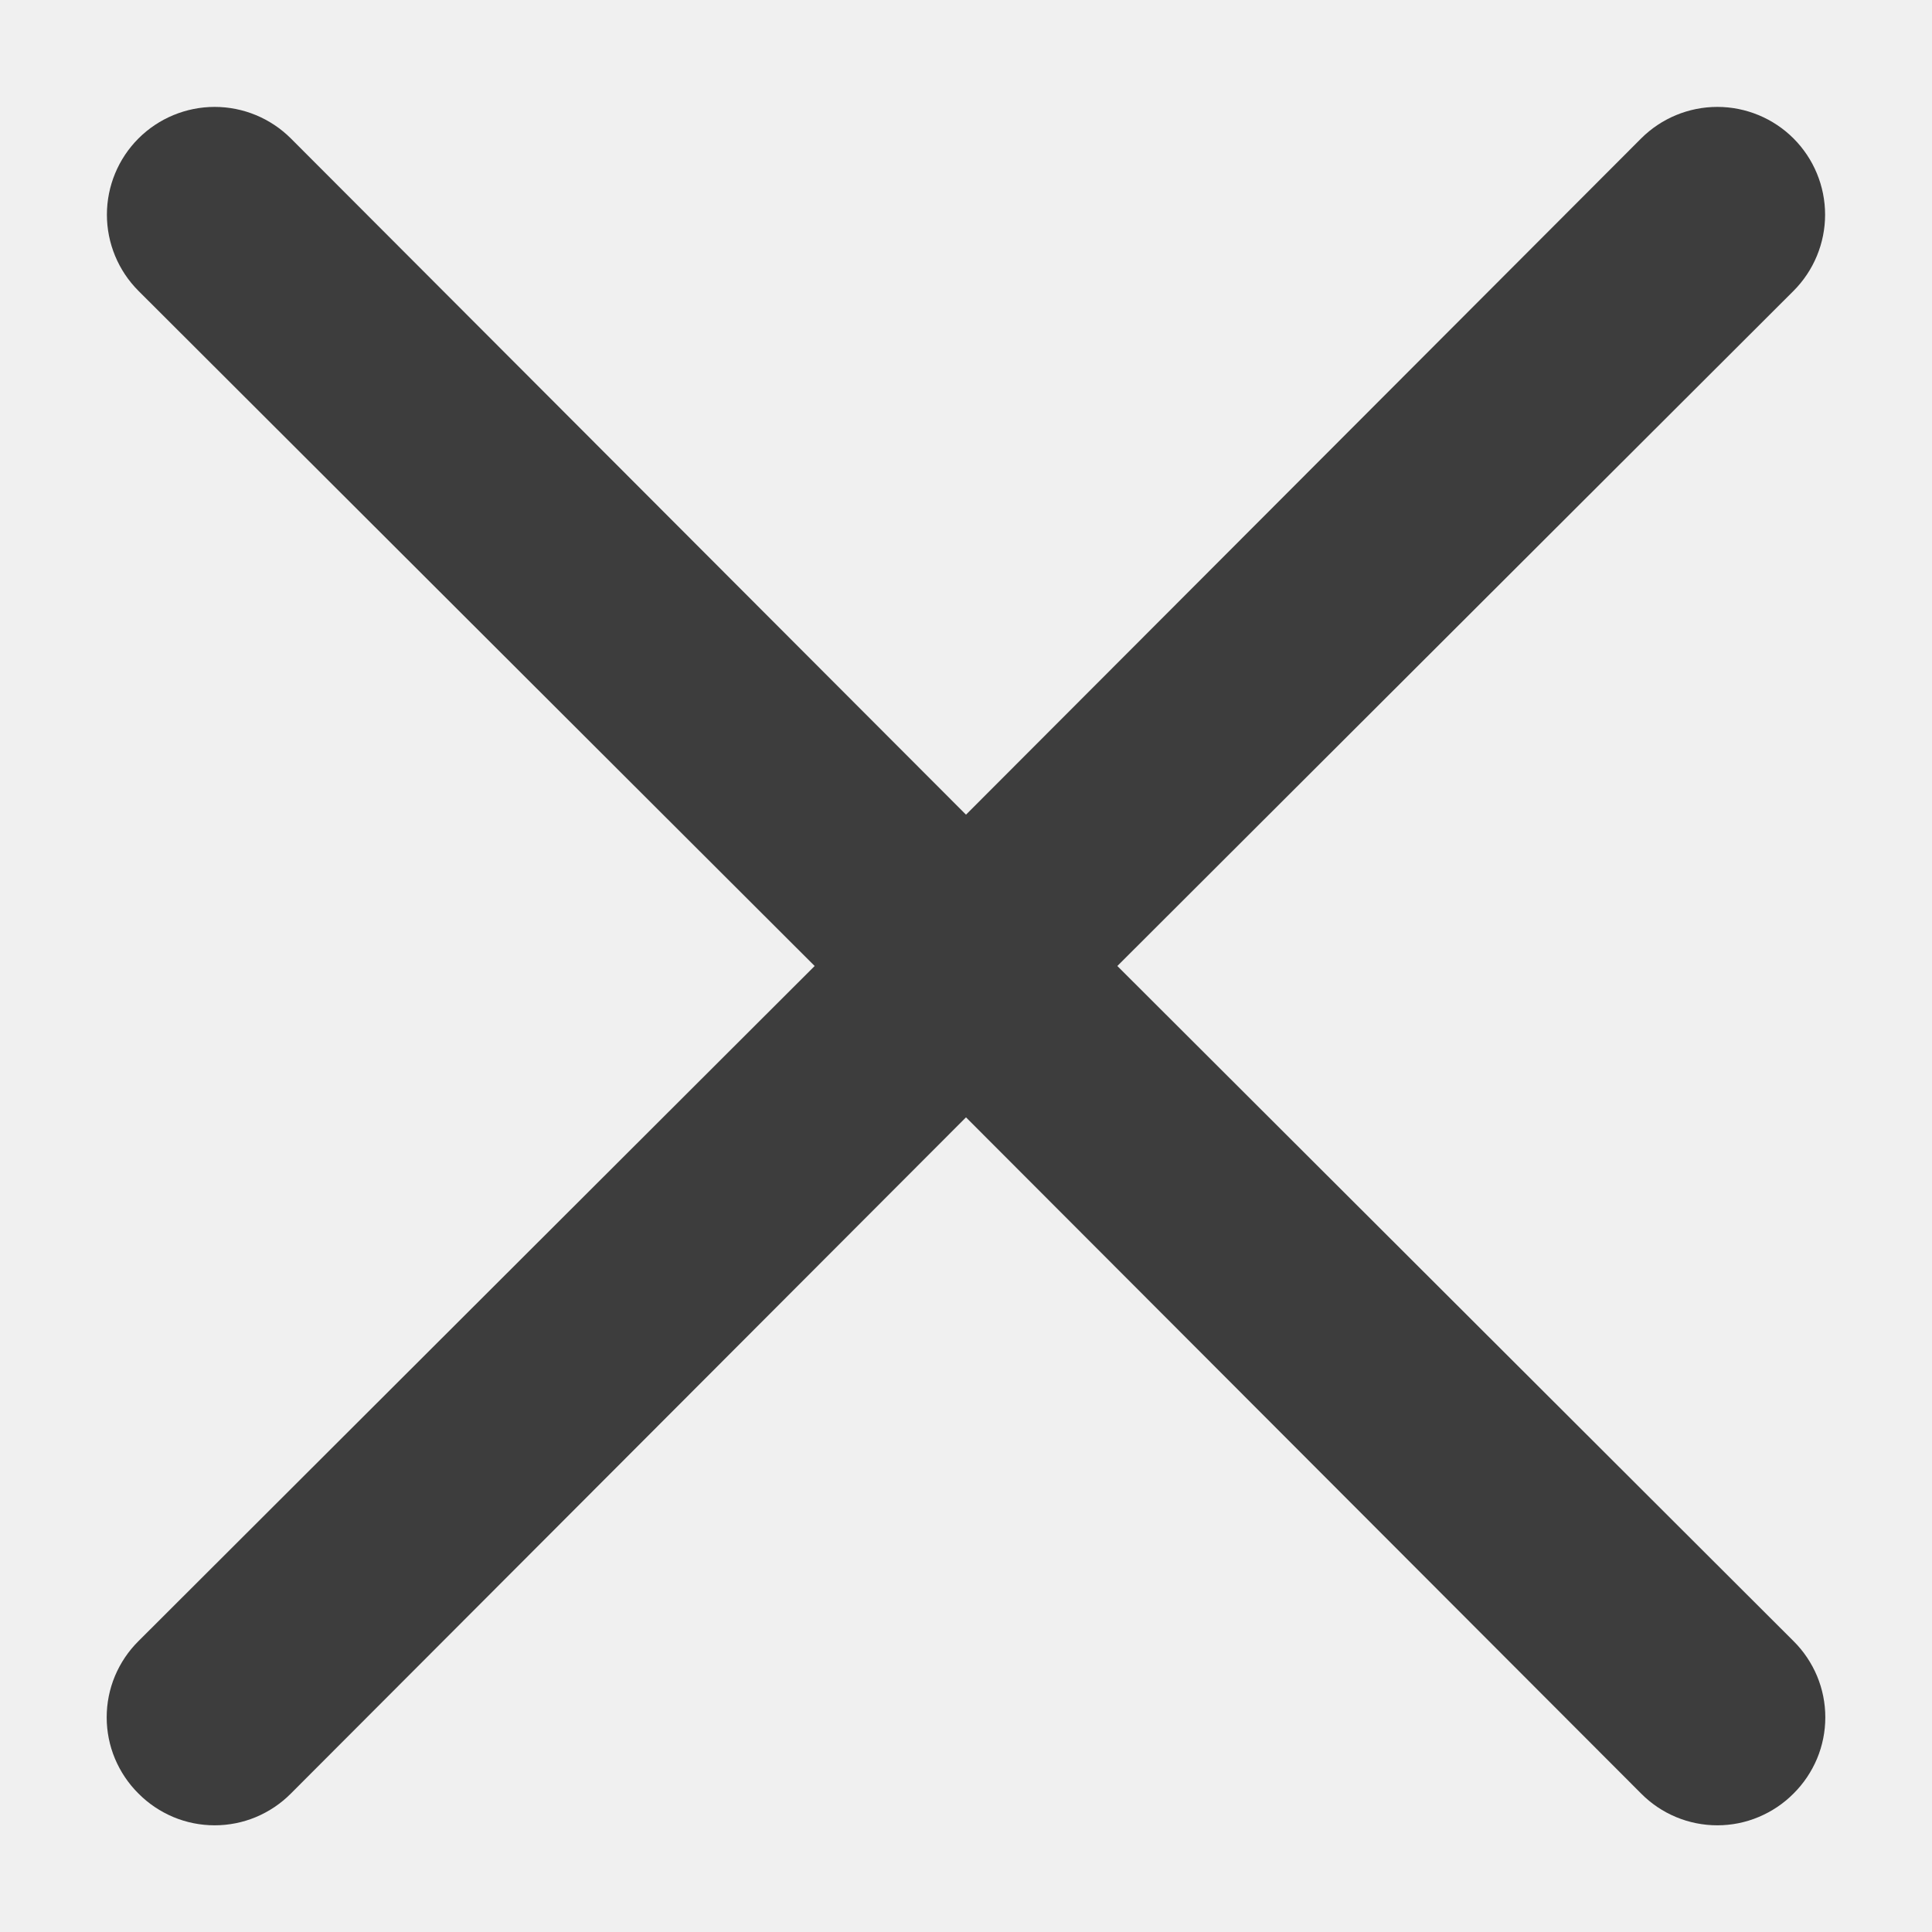
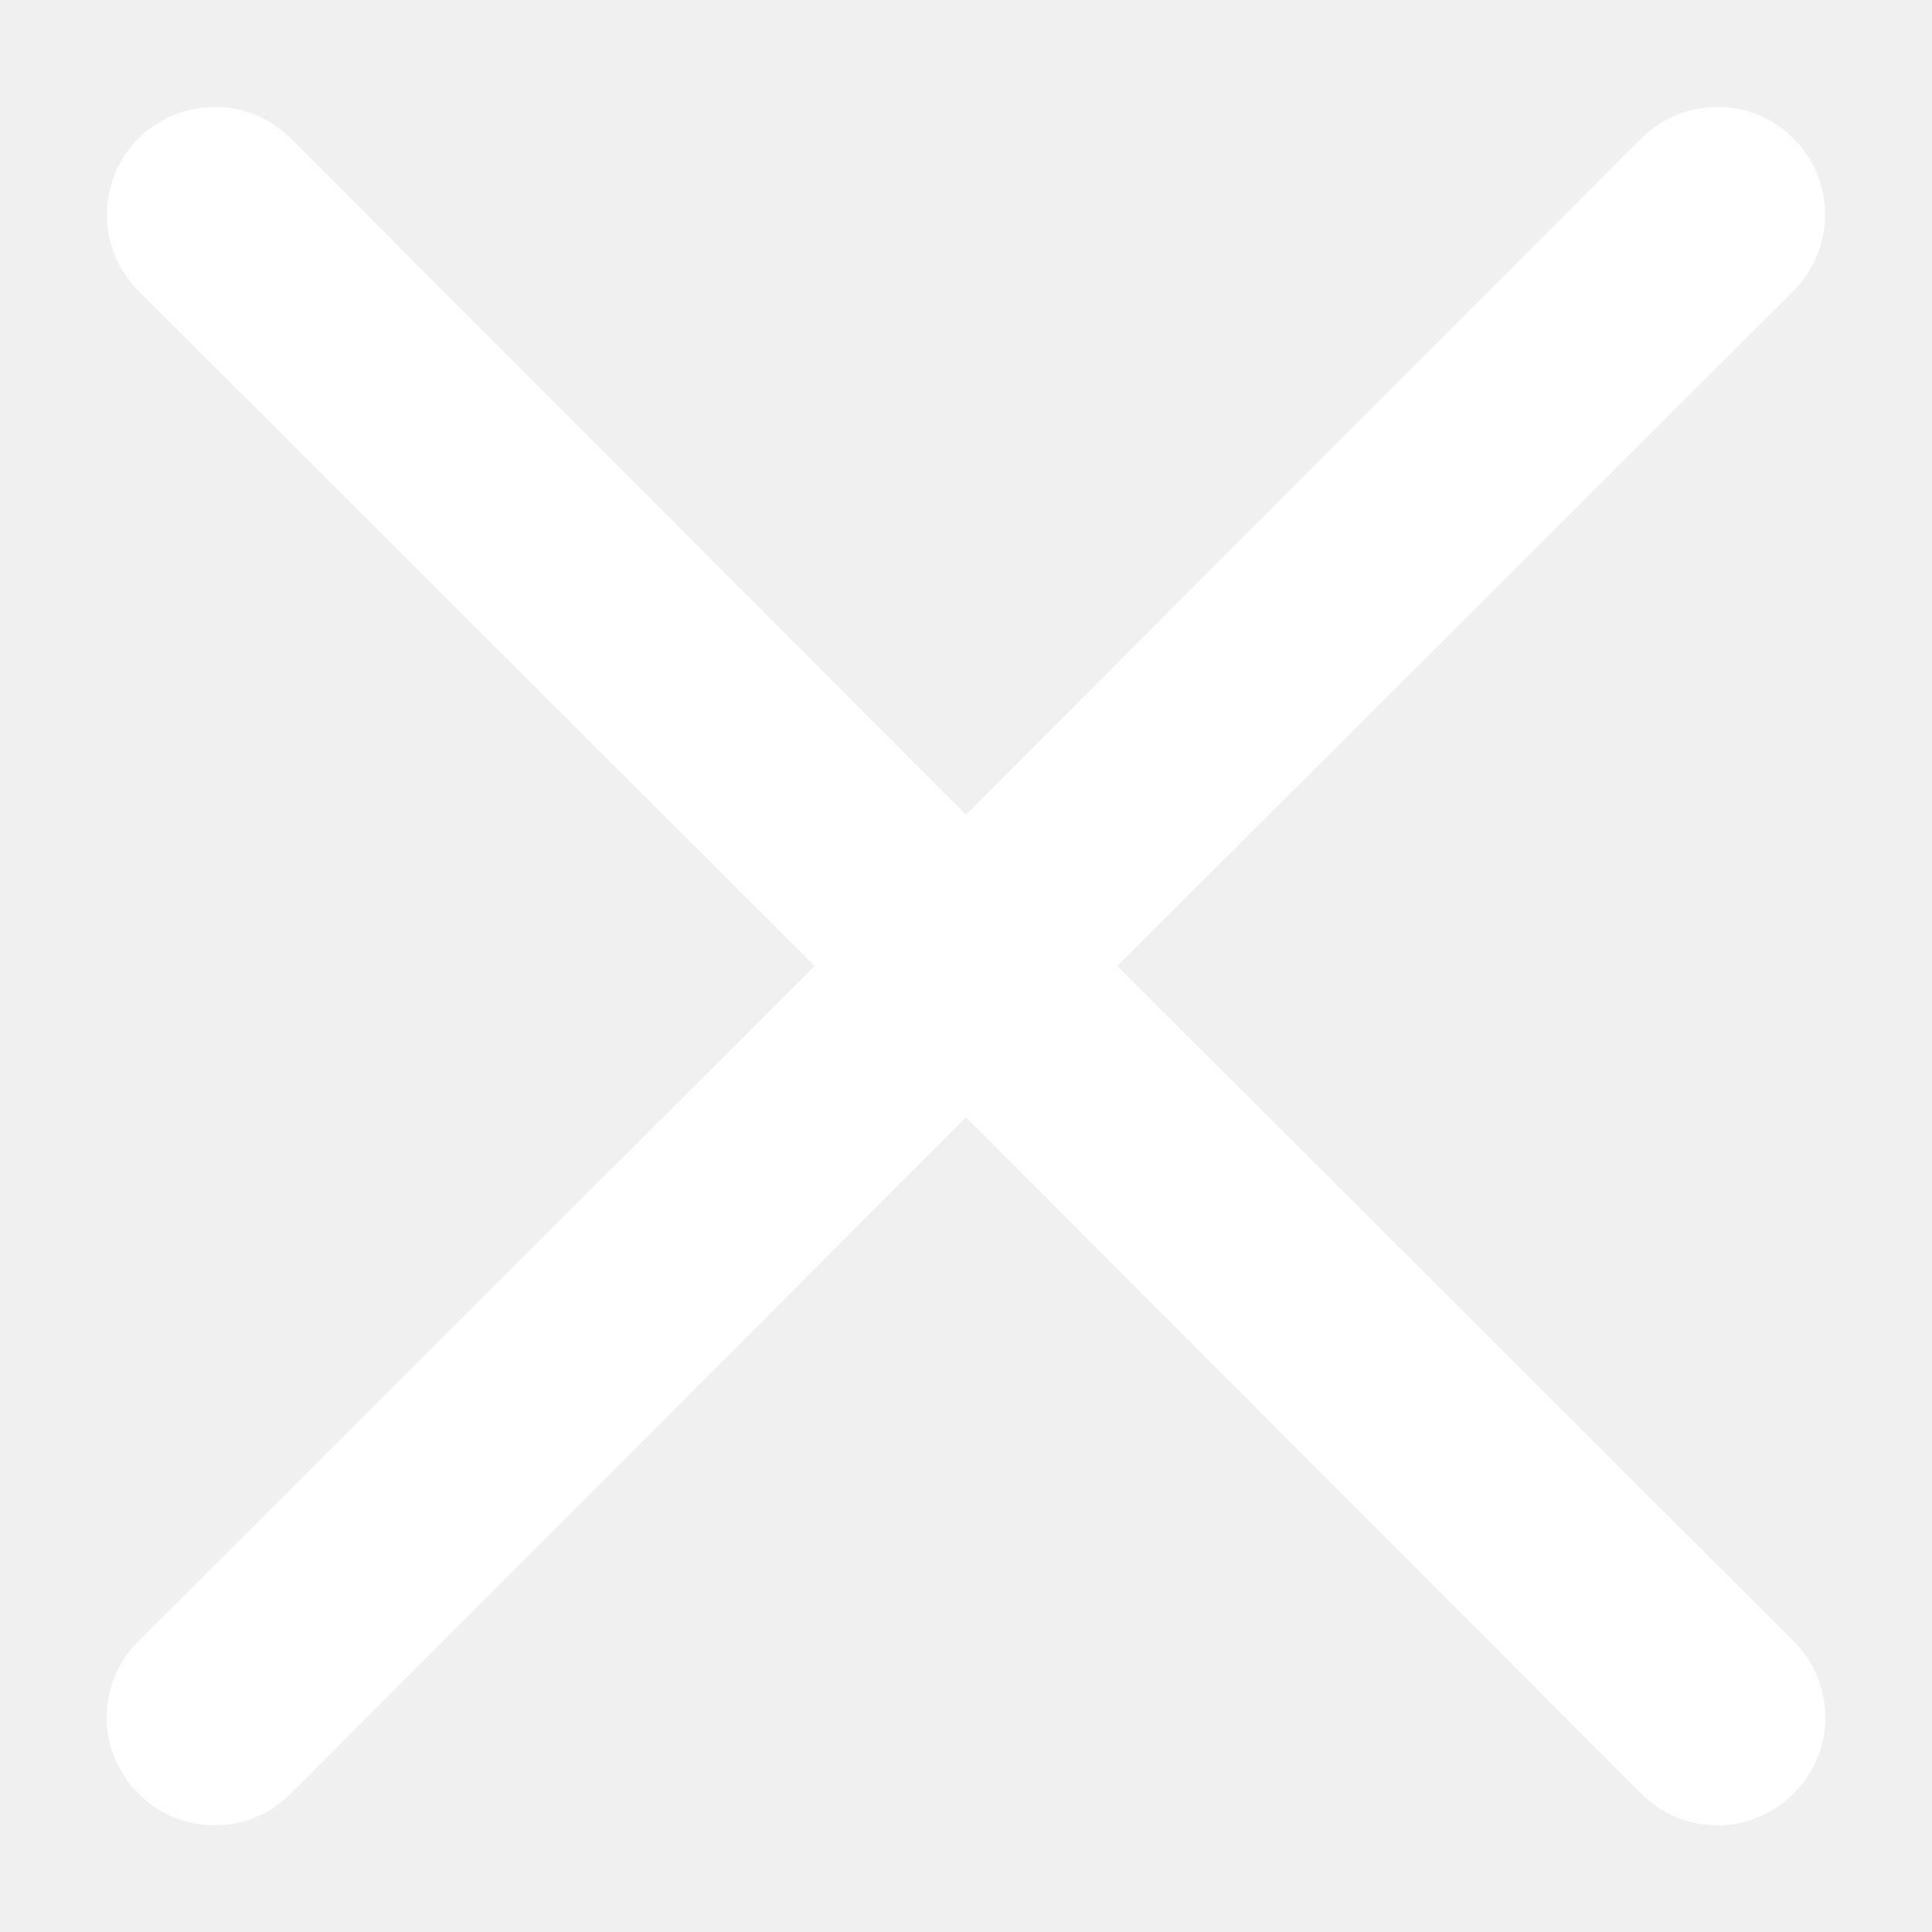
- <svg xmlns="http://www.w3.org/2000/svg" width="18" height="18" viewBox="0 0 18 18" fill="#3d3d3d">
-   <path d="M10.41 9L16.71 2.71C16.898 2.522 17.004 2.266 17.004 2C17.004 1.734 16.898 1.478 16.71 1.29C16.522 1.102 16.266 0.996 16 0.996C15.734 0.996 15.478 1.102 15.29 1.29L9 7.59L2.71 1.29C2.522 1.102 2.266 0.996 2 0.996C1.734 0.996 1.478 1.102 1.29 1.29C1.102 1.478 0.996 1.734 0.996 2C0.996 2.266 1.102 2.522 1.29 2.71L7.59 9L1.29 15.29C1.196 15.383 1.122 15.494 1.071 15.615C1.02 15.737 0.994 15.868 0.994 16C0.994 16.132 1.02 16.263 1.071 16.385C1.122 16.506 1.196 16.617 1.29 16.71C1.383 16.804 1.494 16.878 1.615 16.929C1.737 16.98 1.868 17.006 2 17.006C2.132 17.006 2.263 16.98 2.385 16.929C2.506 16.878 2.617 16.804 2.71 16.71L9 10.41L15.29 16.71C15.383 16.804 15.493 16.878 15.615 16.929C15.737 16.98 15.868 17.006 16 17.006C16.132 17.006 16.263 16.98 16.384 16.929C16.506 16.878 16.617 16.804 16.71 16.71C16.804 16.617 16.878 16.506 16.929 16.385C16.98 16.263 17.006 16.132 17.006 16C17.006 15.868 16.98 15.737 16.929 15.615C16.878 15.494 16.804 15.383 16.71 15.29L10.41 9Z" fill="#3d3d3d" />
+ <svg xmlns="http://www.w3.org/2000/svg" width="18" height="18" viewBox="0 0 18 18" fill="#fff">
+   <path d="M10.41 9L16.71 2.71C16.898 2.522 17.004 2.266 17.004 2C17.004 1.734 16.898 1.478 16.71 1.29C16.522 1.102 16.266 0.996 16 0.996C15.734 0.996 15.478 1.102 15.29 1.29L9 7.59L2.71 1.29C2.522 1.102 2.266 0.996 2 0.996C1.734 0.996 1.478 1.102 1.29 1.29C1.102 1.478 0.996 1.734 0.996 2C0.996 2.266 1.102 2.522 1.29 2.71L7.59 9L1.29 15.29C1.196 15.383 1.122 15.494 1.071 15.615C1.02 15.737 0.994 15.868 0.994 16C0.994 16.132 1.02 16.263 1.071 16.385C1.122 16.506 1.196 16.617 1.29 16.71C1.383 16.804 1.494 16.878 1.615 16.929C1.737 16.98 1.868 17.006 2 17.006C2.132 17.006 2.263 16.98 2.385 16.929C2.506 16.878 2.617 16.804 2.71 16.71L9 10.41L15.29 16.71C15.383 16.804 15.493 16.878 15.615 16.929C15.737 16.98 15.868 17.006 16 17.006C16.132 17.006 16.263 16.98 16.384 16.929C16.506 16.878 16.617 16.804 16.71 16.71C16.804 16.617 16.878 16.506 16.929 16.385C16.98 16.263 17.006 16.132 17.006 16C17.006 15.868 16.98 15.737 16.929 15.615C16.878 15.494 16.804 15.383 16.71 15.29L10.41 9Z" fill="#fff" />
</svg>
